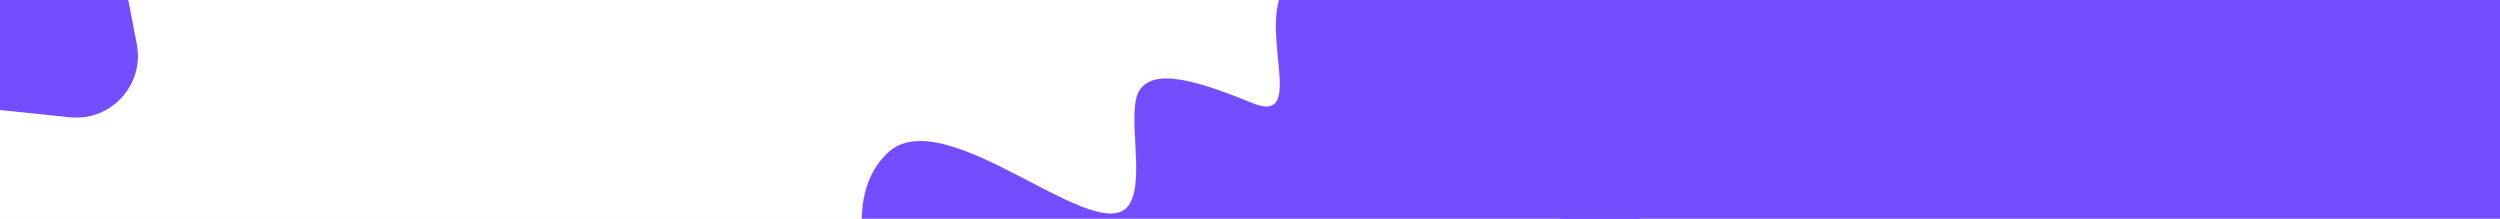
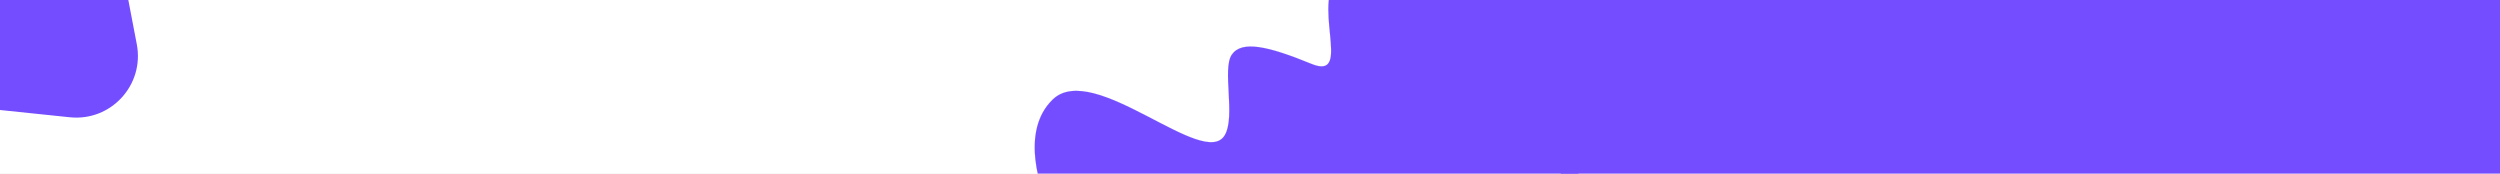
- <svg xmlns="http://www.w3.org/2000/svg" width="1440" height="126" viewBox="0 0 1440 126" fill="none">
+ <svg xmlns="http://www.w3.org/2000/svg" width="1440" height="100" viewBox="0 0 1440 100" fill="none">
  <g clip-path="url(#clip0_285_105)">
-     <rect width="1440" height="126" fill="white" />
-     <path d="M511.101 88.252C484.518 113.839 500.025 161.558 511.101 182.219L665.52 217.328C740.456 216.298 898.338 203.71 930.377 161.595C970.426 108.95 929.403 -33.581 867.851 -98.652C806.299 -163.722 773.035 -34.61 745.652 -13.949C718.269 6.712 756.404 73.804 721.226 59.356C686.049 44.908 664.67 40.111 656.578 51.746C648.485 63.382 659.708 101.781 650.871 117.185C634.274 146.117 544.33 56.268 511.101 88.252Z" fill="#734DFF" />
-     <path d="M511.101 182.219L511.068 182.236L511.076 182.251L511.093 182.255L511.101 182.219ZM511.101 88.252L511.126 88.279L511.126 88.279L511.101 88.252ZM650.871 117.185L650.903 117.203L650.903 117.203L650.871 117.185ZM656.578 51.746L656.547 51.725L656.547 51.725L656.578 51.746ZM721.226 59.356L721.212 59.39L721.212 59.39L721.226 59.356ZM745.652 -13.949L745.674 -13.92L745.674 -13.92L745.652 -13.949ZM930.377 161.595L930.348 161.572L930.348 161.572L930.377 161.595ZM665.52 217.328L665.511 217.364L665.52 217.364L665.52 217.328ZM511.133 182.201C505.597 171.874 498.953 154.784 497.015 137.079C495.077 119.373 497.847 101.061 511.126 88.279L511.075 88.226C497.772 101.031 495.003 119.371 496.942 137.087C498.881 154.803 505.529 171.903 511.068 182.236L511.133 182.201ZM511.126 88.279C519.419 80.296 531.255 79.911 544.615 83.384C557.975 86.856 572.849 94.183 587.206 101.607C601.562 109.03 615.402 116.551 626.691 120.407C632.336 122.335 637.346 123.348 641.467 122.973C645.589 122.598 648.822 120.832 650.903 117.203L650.839 117.166C648.772 120.771 645.563 122.526 641.46 122.9C637.355 123.274 632.356 122.264 626.715 120.337C615.433 116.484 601.599 108.966 587.24 101.542C572.883 94.118 558.003 86.787 544.634 83.313C531.265 79.838 519.397 80.216 511.075 88.226L511.126 88.279ZM650.903 117.203C653.117 113.344 654.072 108.049 654.389 102.1C654.706 96.15 654.385 89.54 654.04 83.05C653.695 76.56 653.327 70.19 653.551 64.715C653.775 59.239 654.591 54.667 656.608 51.767L656.547 51.725C654.518 54.644 653.702 59.235 653.478 64.712C653.254 70.191 653.622 76.565 653.967 83.054C654.311 89.544 654.633 96.15 654.316 102.096C653.999 108.042 653.044 113.323 650.839 117.166L650.903 117.203ZM656.608 51.767C660.642 45.967 667.99 44.256 678.74 45.806C689.488 47.357 703.624 52.166 721.212 59.39L721.24 59.322C703.651 52.098 689.509 47.285 678.75 45.734C667.993 44.182 660.606 45.89 656.547 51.725L656.608 51.767ZM721.212 59.39C725.612 61.197 728.872 61.733 731.26 61.238C733.652 60.743 735.163 59.216 736.067 56.916C736.969 54.619 737.265 51.549 737.23 47.959C737.195 44.368 736.827 40.253 736.398 35.866C735.541 27.09 734.442 17.221 735.267 8.256C736.091 -0.709 738.84 -8.764 745.674 -13.92L745.63 -13.979C738.772 -8.804 736.019 -0.725 735.193 8.249C734.368 17.223 735.469 27.099 736.325 35.873C736.754 40.261 737.121 44.372 737.156 47.959C737.192 51.547 736.895 54.606 735.998 56.889C735.102 59.171 733.608 60.677 731.245 61.166C728.878 61.656 725.635 61.127 721.24 59.322L721.212 59.39ZM745.674 -13.92C749.102 -16.506 752.62 -20.788 756.271 -26.169C759.922 -31.551 763.709 -38.036 767.674 -45.033C775.606 -59.027 784.253 -75.067 793.968 -88.428C803.684 -101.79 814.462 -112.466 826.651 -115.739C838.835 -119.01 852.442 -114.888 867.824 -98.626L867.878 -98.677C852.485 -114.95 838.851 -119.091 826.632 -115.81C814.416 -112.53 803.626 -101.836 793.909 -88.472C784.191 -75.106 775.541 -59.061 767.61 -45.069C763.645 -38.073 759.859 -31.59 756.21 -26.21C752.56 -20.831 749.048 -16.558 745.63 -13.979L745.674 -13.92ZM867.824 -98.626C898.595 -66.097 924.236 -14.203 937.179 36.14C943.65 61.312 946.946 86.093 946.122 107.871C945.298 129.649 940.354 148.42 930.348 161.572L930.406 161.617C940.425 148.447 945.371 129.66 946.195 107.874C947.02 86.087 943.722 61.298 937.25 36.122C924.305 -14.229 898.659 -66.136 867.878 -98.677L867.824 -98.626ZM930.348 161.572C922.345 172.092 906.479 180.773 886.003 187.891C865.528 195.009 840.449 200.562 814.029 204.832C761.189 213.372 702.986 216.776 665.519 217.291L665.52 217.364C702.99 216.85 761.196 213.445 814.041 204.905C840.463 200.635 865.546 195.08 886.027 187.96C906.506 180.841 922.39 172.155 930.406 161.617L930.348 161.572ZM665.528 217.292L511.109 182.183L511.093 182.255L665.512 217.363L665.528 217.292Z" fill="#734DFF" />
+     <rect width="1440" height="100" fill="white" />
+     <path d="M606.408 57.282C587.558 75.41 598.554 109.217 606.408 123.854L715.908 148.727C769.046 147.998 881.002 139.08 903.721 109.243C932.12 71.946 903.03 -29.032 859.383 -75.132C815.736 -121.232 792.148 -29.761 772.731 -15.124C753.313 -0.486 780.355 47.047 755.41 36.811C730.465 26.575 715.306 23.176 709.567 31.419C703.828 39.663 711.787 66.867 705.521 77.78C693.752 98.278 629.971 34.623 606.408 57.282Z" fill="#734DFF" />
+     <path d="M606.408 123.854L606.383 123.868L606.389 123.879L606.402 123.882L606.408 123.854ZM606.408 57.282L606.388 57.262L606.388 57.262L606.408 57.282ZM705.521 77.78L705.496 77.766L705.496 77.766L705.521 77.78ZM772.731 -15.124L772.713 -15.146L772.713 -15.146L772.731 -15.124ZM859.383 -75.132L859.362 -75.113L859.362 -75.113L859.383 -75.132ZM903.721 109.243L903.698 109.225L903.698 109.225L903.721 109.243ZM715.908 148.727L715.902 148.756L715.908 148.756L715.908 148.727ZM606.408 123.854L606.433 123.841C602.508 116.524 597.796 104.417 596.422 91.874C595.048 79.331 597.012 66.358 606.428 57.303L606.408 57.282L606.388 57.262C596.954 66.334 594.991 79.329 596.366 91.88C597.741 104.432 602.455 116.546 606.383 123.868L606.408 123.854ZM606.408 57.282L606.428 57.303C612.308 51.649 620.699 51.376 630.173 53.836C639.646 56.296 650.193 61.486 660.374 66.746C670.554 72.005 680.368 77.333 688.374 80.065C692.376 81.431 695.93 82.149 698.852 81.883C701.776 81.617 704.069 80.366 705.545 77.794L705.521 77.78L705.496 77.766C704.03 80.319 701.755 81.562 698.847 81.826C695.936 82.091 692.392 81.376 688.392 80.011C680.392 77.281 670.582 71.955 660.4 66.695C650.22 61.436 639.668 56.242 630.187 53.781C620.708 51.319 612.29 51.586 606.388 57.262L606.408 57.282ZM705.521 77.78L705.545 77.794C707.115 75.06 707.793 71.308 708.018 67.093C708.243 62.877 708.015 58.195 707.77 53.597C707.526 48.999 707.265 44.486 707.423 40.607C707.582 36.728 708.161 33.489 709.59 31.436L709.567 31.419L709.544 31.403C708.104 33.471 707.525 36.724 707.366 40.605C707.208 44.487 707.469 49.003 707.713 53.6C707.958 58.198 708.185 62.878 707.961 67.09C707.736 71.302 707.059 75.043 705.496 77.766L705.521 77.78ZM709.567 31.419L709.59 31.436C712.45 27.328 717.66 26.115 725.282 27.213C732.904 28.312 742.927 31.719 755.399 36.837L755.41 36.811L755.421 36.784C742.948 31.666 732.919 28.256 725.29 27.157C717.662 26.058 712.423 27.267 709.544 31.403L709.567 31.419ZM755.41 36.811L755.399 36.837C758.519 38.117 760.831 38.497 762.525 38.146C764.222 37.795 765.295 36.713 765.936 35.083C766.576 33.455 766.786 31.279 766.761 28.736C766.736 26.192 766.475 23.276 766.171 20.168C765.564 13.95 764.784 6.96 765.369 0.608C765.953 -5.743 767.903 -11.449 772.748 -15.101L772.731 -15.124L772.713 -15.146C767.85 -11.48 765.897 -5.755 765.312 0.603C764.726 6.961 765.507 13.958 766.114 20.174C766.418 23.282 766.679 26.195 766.704 28.736C766.729 31.278 766.519 33.445 765.883 35.062C765.247 36.678 764.188 37.744 762.514 38.09C760.836 38.437 758.537 38.063 755.421 36.784L755.41 36.811ZM772.731 -15.124L772.748 -15.101C775.179 -16.934 777.673 -19.967 780.262 -23.78C782.852 -27.593 785.537 -32.187 788.349 -37.144C793.973 -47.058 800.105 -58.422 806.994 -67.888C813.883 -77.354 821.525 -84.917 830.168 -87.235C838.807 -89.553 848.455 -86.633 859.362 -75.113L859.383 -75.132L859.404 -75.152C848.488 -86.681 838.82 -89.615 830.153 -87.29C821.491 -84.966 813.838 -77.39 806.948 -67.921C800.057 -58.452 793.923 -47.085 788.299 -37.172C785.487 -32.215 782.803 -27.623 780.215 -23.812C777.627 -20 775.137 -16.973 772.713 -15.146L772.731 -15.124ZM859.383 -75.132L859.362 -75.113C881.182 -52.067 899.364 -15.302 908.541 20.364C913.13 38.196 915.467 55.753 914.883 71.181C914.299 86.61 910.793 99.908 903.698 109.225L903.721 109.243L903.743 109.26C910.848 99.929 914.356 86.618 914.94 71.183C915.525 55.748 913.186 38.186 908.597 20.349C899.417 -15.323 881.231 -52.097 859.404 -75.152L859.383 -75.132ZM903.721 109.243L903.698 109.225C898.024 116.678 886.774 122.827 872.254 127.87C857.735 132.913 839.952 136.848 821.217 139.873C783.748 145.923 742.476 148.334 715.908 148.699L715.908 148.727L715.908 148.756C742.478 148.391 783.753 145.98 821.226 139.929C839.962 136.904 857.749 132.968 872.272 127.924C886.794 122.881 898.058 116.727 903.743 109.26L903.721 109.243ZM715.908 148.727L715.914 148.7L606.415 123.826L606.408 123.854L606.402 123.882L715.902 148.755L715.908 148.727Z" fill="#734DFF" />
    <path d="M-32.682 59.963C-67.686 56.323 -76.659 9.464 -45.475 -6.85L19.479 -40.831C40.582 -51.872 66.359 -39.426 70.838 -16.034L78.797 25.53C83.276 48.922 63.92 70.009 40.231 67.546L-32.682 59.963Z" fill="#734DFF" />
    <rect x="899" width="541" height="127" fill="#734DFF" />
  </g>
  <defs>
    <clipPath id="clip0_285_105">
-       <rect width="1440" height="126" fill="white" />
+       <rect width="1440" height="100" fill="white" />
    </clipPath>
  </defs>
</svg>
